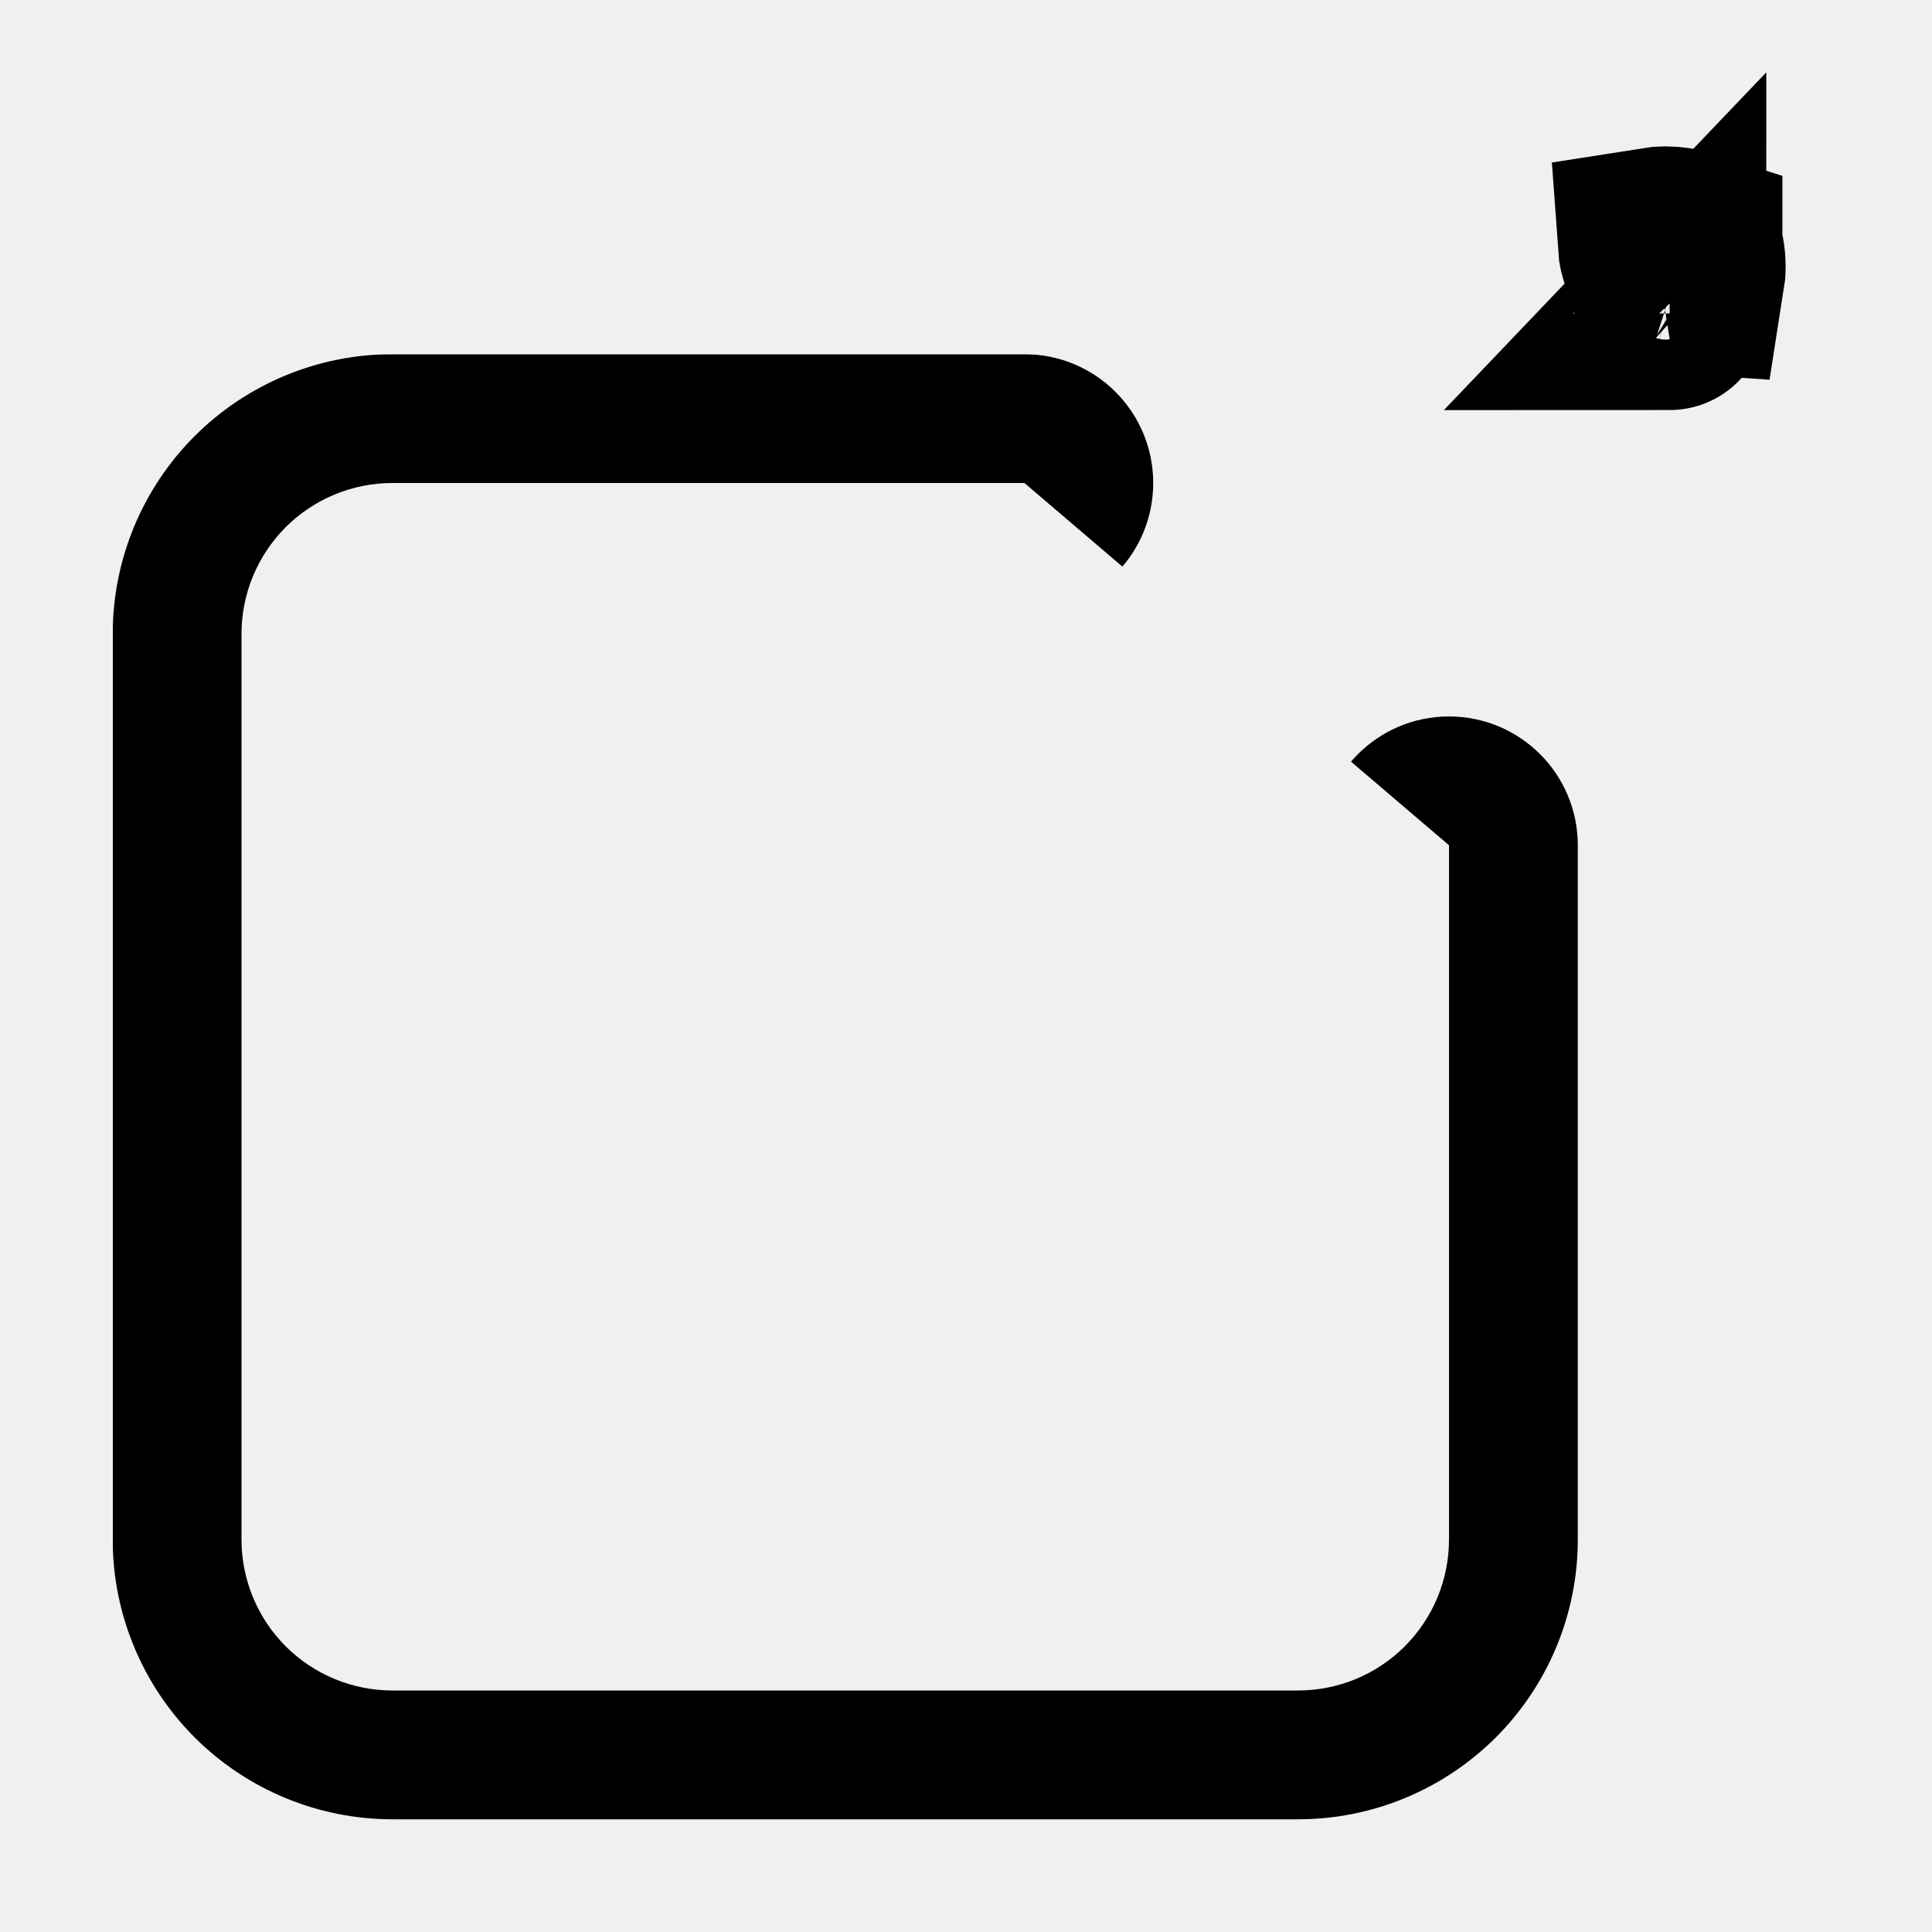
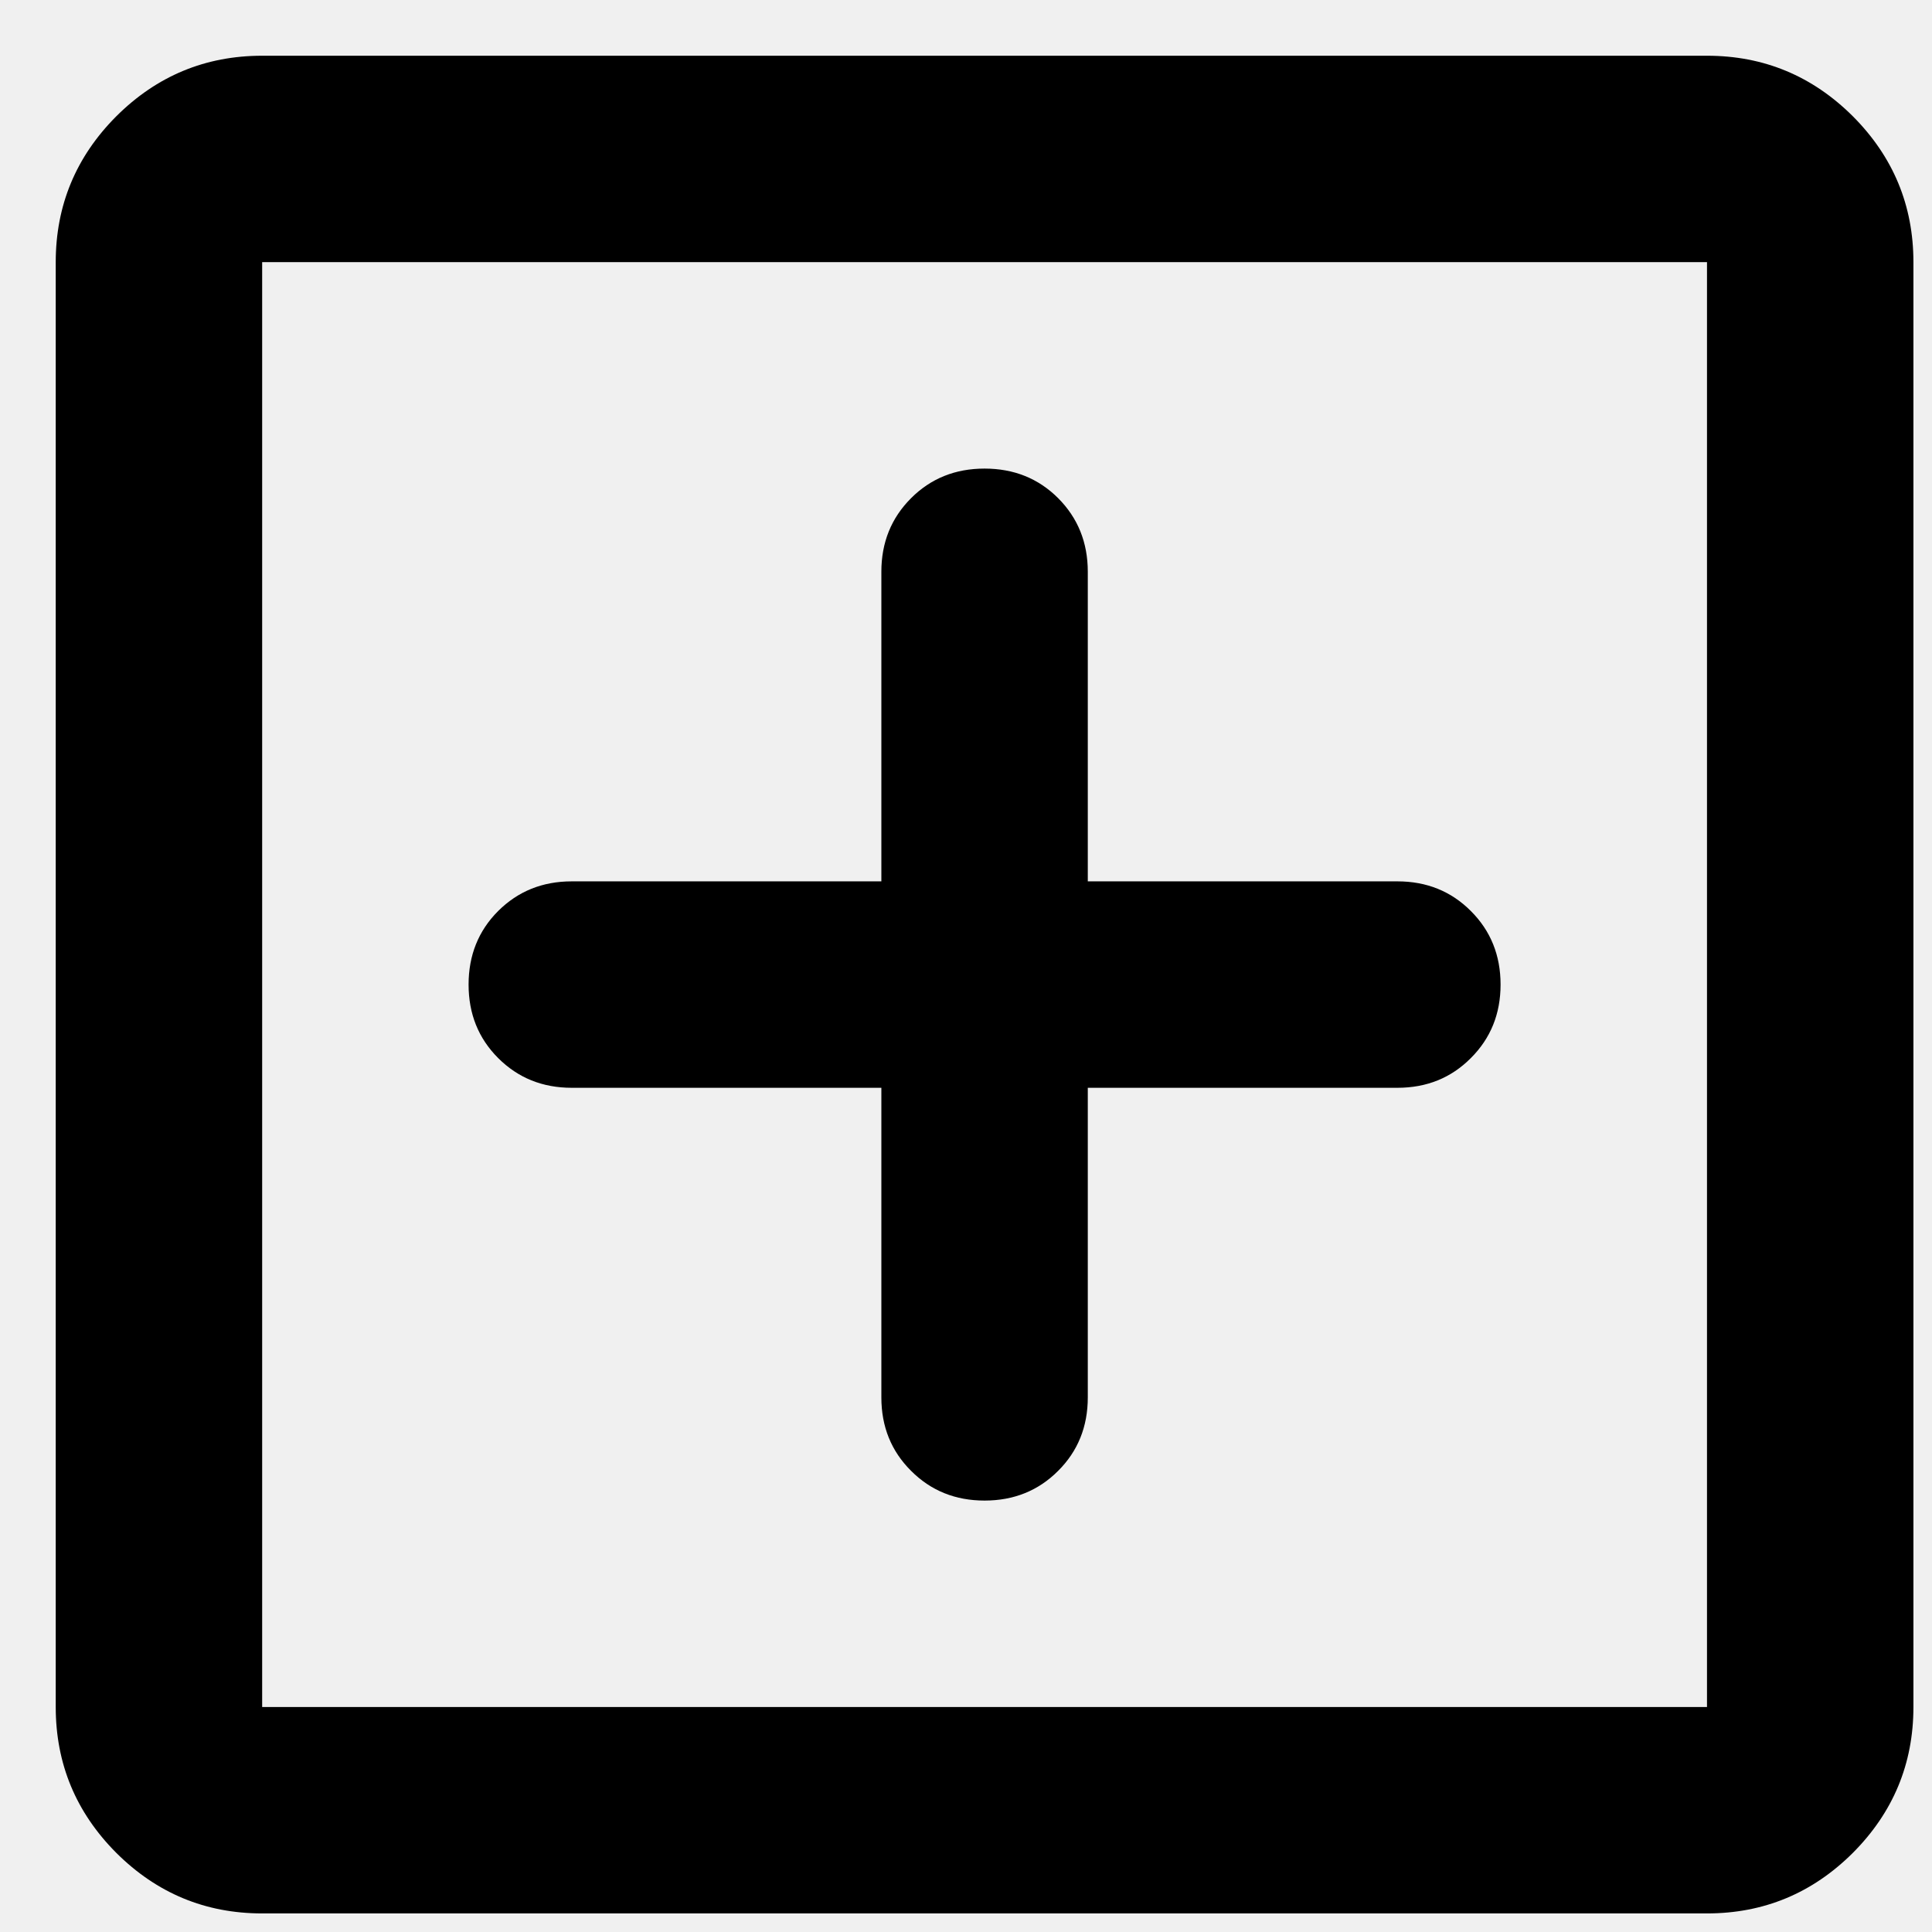
- <svg xmlns="http://www.w3.org/2000/svg" width="30" height="30" viewBox="0 0 30 30" fill="none">
-   <mask id="path-1-outside-1_12_79" maskUnits="userSpaceOnUse" x="1.75" y="5.5" width="23" height="23" fill="black">
-     <rect fill="white" x="1.75" y="5.5" width="23" height="23" />
-     <path d="M22.5 13.125V23.906C22.5 24.214 22.439 24.519 22.322 24.803C22.204 25.087 22.031 25.346 21.814 25.564C21.596 25.781 21.337 25.954 21.053 26.072C20.769 26.189 20.464 26.25 20.156 26.25H6.094C5.472 26.25 4.876 26.003 4.436 25.564C3.997 25.124 3.75 24.528 3.75 23.906V9.844C3.75 9.222 3.997 8.626 4.436 8.186C4.876 7.747 5.472 7.5 6.094 7.5H15.907" />
-   </mask>
-   <path d="M24.5 13.125C24.5 12.02 23.605 11.125 22.5 11.125C21.395 11.125 20.5 12.02 20.5 13.125H24.5ZM22.5 23.906H20.5H22.5ZM6.094 26.25V24.25V26.25ZM3.75 23.906H1.75H3.75ZM3.75 9.844H1.75H3.75ZM6.094 7.5V5.5V7.5ZM15.907 9.5C17.012 9.5 17.907 8.605 17.907 7.5C17.907 6.395 17.012 5.5 15.907 5.5V9.5ZM20.5 13.125V23.906H24.5V13.125H20.5ZM20.5 23.906C20.5 23.951 20.491 23.996 20.474 24.038L24.169 25.569C24.388 25.041 24.5 24.477 24.5 23.906H20.5ZM20.474 24.038C20.457 24.079 20.431 24.117 20.399 24.149L23.228 26.978C23.631 26.574 23.951 26.096 24.169 25.569L20.474 24.038ZM20.399 24.149C20.367 24.181 20.329 24.207 20.288 24.224L21.819 27.919C22.346 27.701 22.824 27.381 23.228 26.978L20.399 24.149ZM20.288 24.224C20.246 24.241 20.201 24.25 20.156 24.25V28.25C20.727 28.25 21.291 28.138 21.819 27.919L20.288 24.224ZM20.156 24.25H6.094V28.25H20.156V24.25ZM6.094 24.25C6.003 24.25 5.915 24.214 5.851 24.149L3.022 26.978C3.837 27.792 4.942 28.25 6.094 28.25V24.25ZM5.851 24.149C5.786 24.085 5.75 23.997 5.75 23.906H1.75C1.75 25.058 2.208 26.163 3.022 26.978L5.851 24.149ZM5.75 23.906V9.844H1.75V23.906H5.75ZM5.75 9.844C5.75 9.753 5.786 9.665 5.851 9.601L3.022 6.772C2.208 7.587 1.75 8.692 1.75 9.844H5.75ZM5.851 9.601C5.915 9.536 6.003 9.5 6.094 9.5V5.5C4.942 5.5 3.837 5.958 3.022 6.772L5.851 9.601ZM6.094 9.5H15.907V5.5H6.094V9.5Z" fill="black" mask="url(#path-1-outside-1_12_79)" />
-   <path d="M25.84 4.13C25.742 4.022 25.697 3.902 25.689 3.787C25.745 3.778 25.803 3.773 25.861 3.773C25.968 3.773 26.075 3.789 26.177 3.822C26.177 3.823 26.177 3.823 26.177 3.823C26.177 3.824 26.178 3.825 26.178 3.825C26.184 3.844 26.19 3.864 26.195 3.883C26.201 3.909 26.207 3.935 26.211 3.961C26.222 4.019 26.227 4.079 26.227 4.14C26.227 4.198 26.222 4.255 26.213 4.311C26.167 4.308 26.121 4.298 26.077 4.284C26.058 4.278 26.04 4.27 26.021 4.262C25.962 4.235 25.907 4.197 25.861 4.151C25.857 4.148 25.854 4.144 25.85 4.14C25.847 4.137 25.845 4.135 25.842 4.132C25.842 4.132 25.842 4.132 25.842 4.132C25.842 4.131 25.841 4.131 25.841 4.131C25.841 4.13 25.841 4.13 25.84 4.13ZM25.926 4.868L25.927 4.867C25.927 4.868 25.926 4.868 25.926 4.868ZM26.592 4.076L26.588 4.073C26.59 4.074 26.591 4.075 26.592 4.076Z" fill="black" stroke="black" stroke-width="3" />
+ <svg xmlns="http://www.w3.org/2000/svg" width="26" height="26" viewBox="0 0 26 26" fill="none">
+   <path d="M13.25 20.194C13.643 20.194 13.974 20.061 14.24 19.794C14.506 19.529 14.639 19.199 14.639 18.806V14.639H18.806C19.199 14.639 19.529 14.506 19.794 14.239C20.061 13.973 20.194 13.643 20.194 13.25C20.194 12.857 20.061 12.526 19.794 12.26C19.529 11.994 19.199 11.861 18.806 11.861H14.639V7.694C14.639 7.301 14.506 6.971 14.24 6.704C13.974 6.438 13.643 6.306 13.25 6.306C12.857 6.306 12.527 6.438 12.261 6.704C11.994 6.971 11.861 7.301 11.861 7.694V11.861H7.694C7.301 11.861 6.971 11.994 6.704 12.26C6.438 12.526 6.306 12.857 6.306 13.25C6.306 13.643 6.438 13.973 6.704 14.239C6.971 14.506 7.301 14.639 7.694 14.639H11.861V18.806C11.861 19.199 11.994 19.529 12.261 19.794C12.527 20.061 12.857 20.194 13.25 20.194ZM3.528 25.75C2.764 25.75 2.11 25.478 1.565 24.935C1.022 24.39 0.75 23.736 0.75 22.972V3.528C0.75 2.764 1.022 2.11 1.565 1.565C2.11 1.022 2.764 0.75 3.528 0.75H22.972C23.736 0.75 24.39 1.022 24.935 1.565C25.478 2.11 25.75 2.764 25.75 3.528V22.972C25.75 23.736 25.478 24.39 24.935 24.935C24.39 25.478 23.736 25.75 22.972 25.75H3.528ZM3.528 22.972H22.972V3.528H3.528V22.972Z" fill="black" />
</svg>
